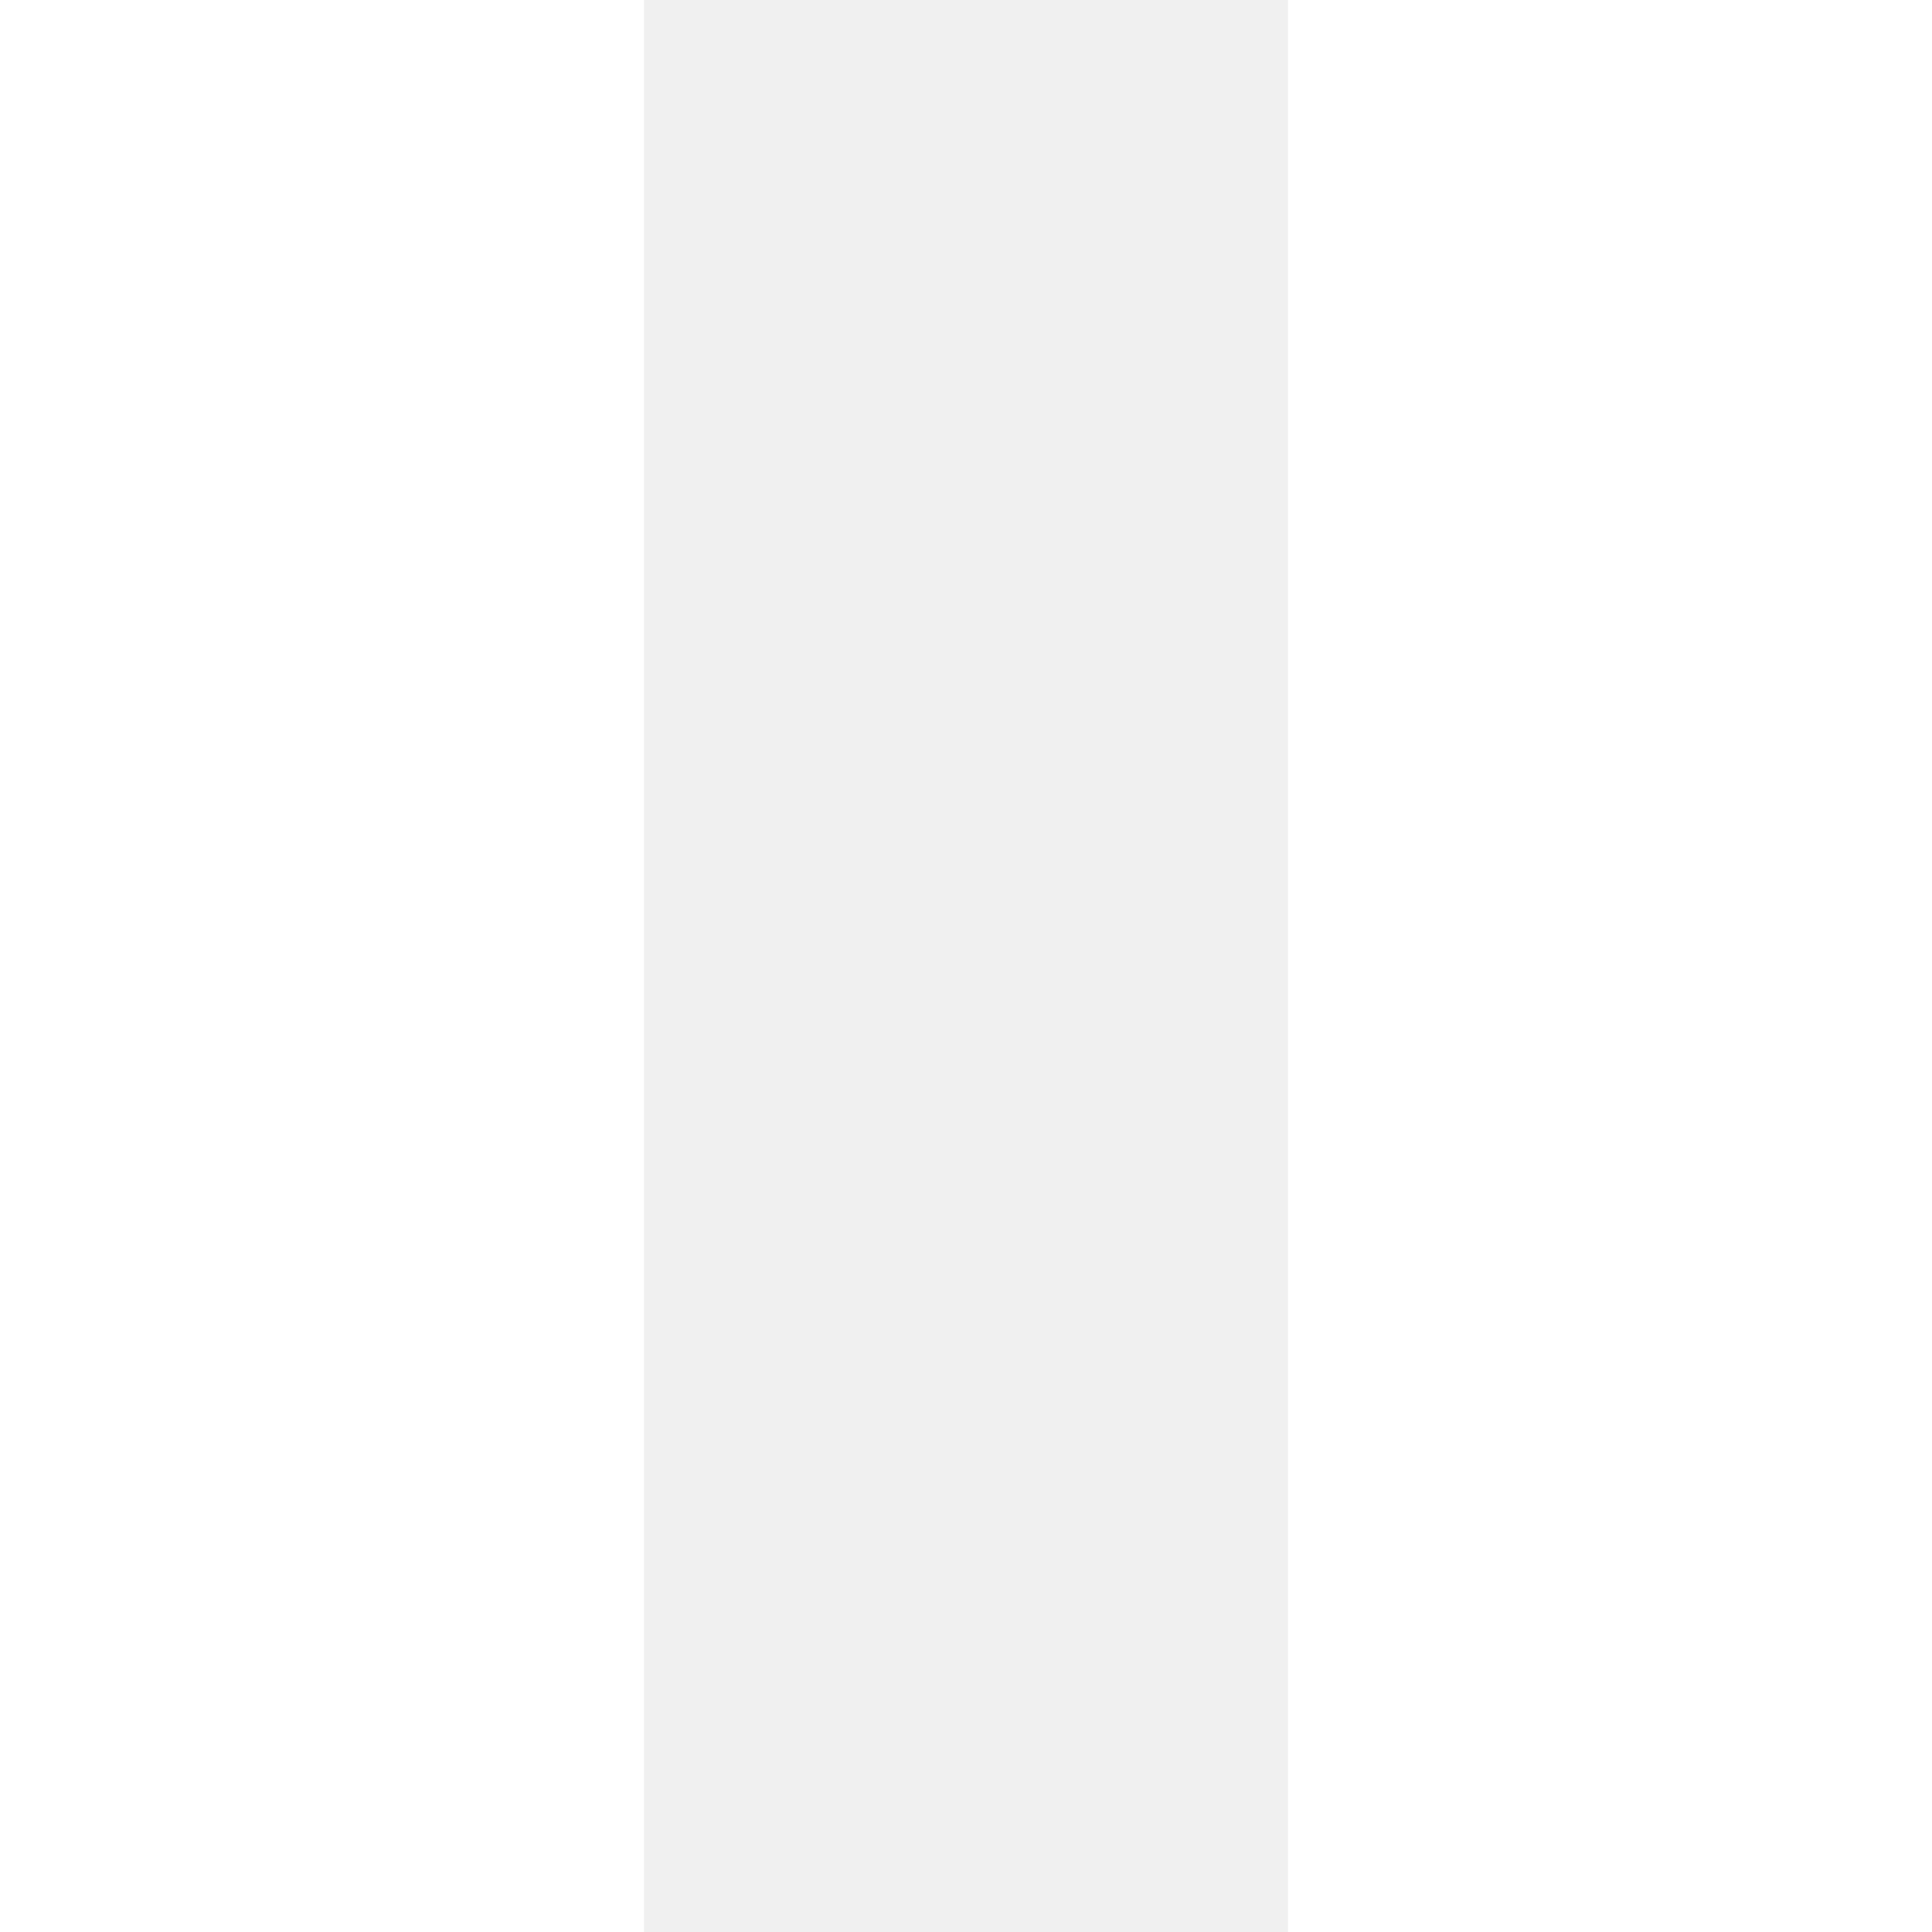
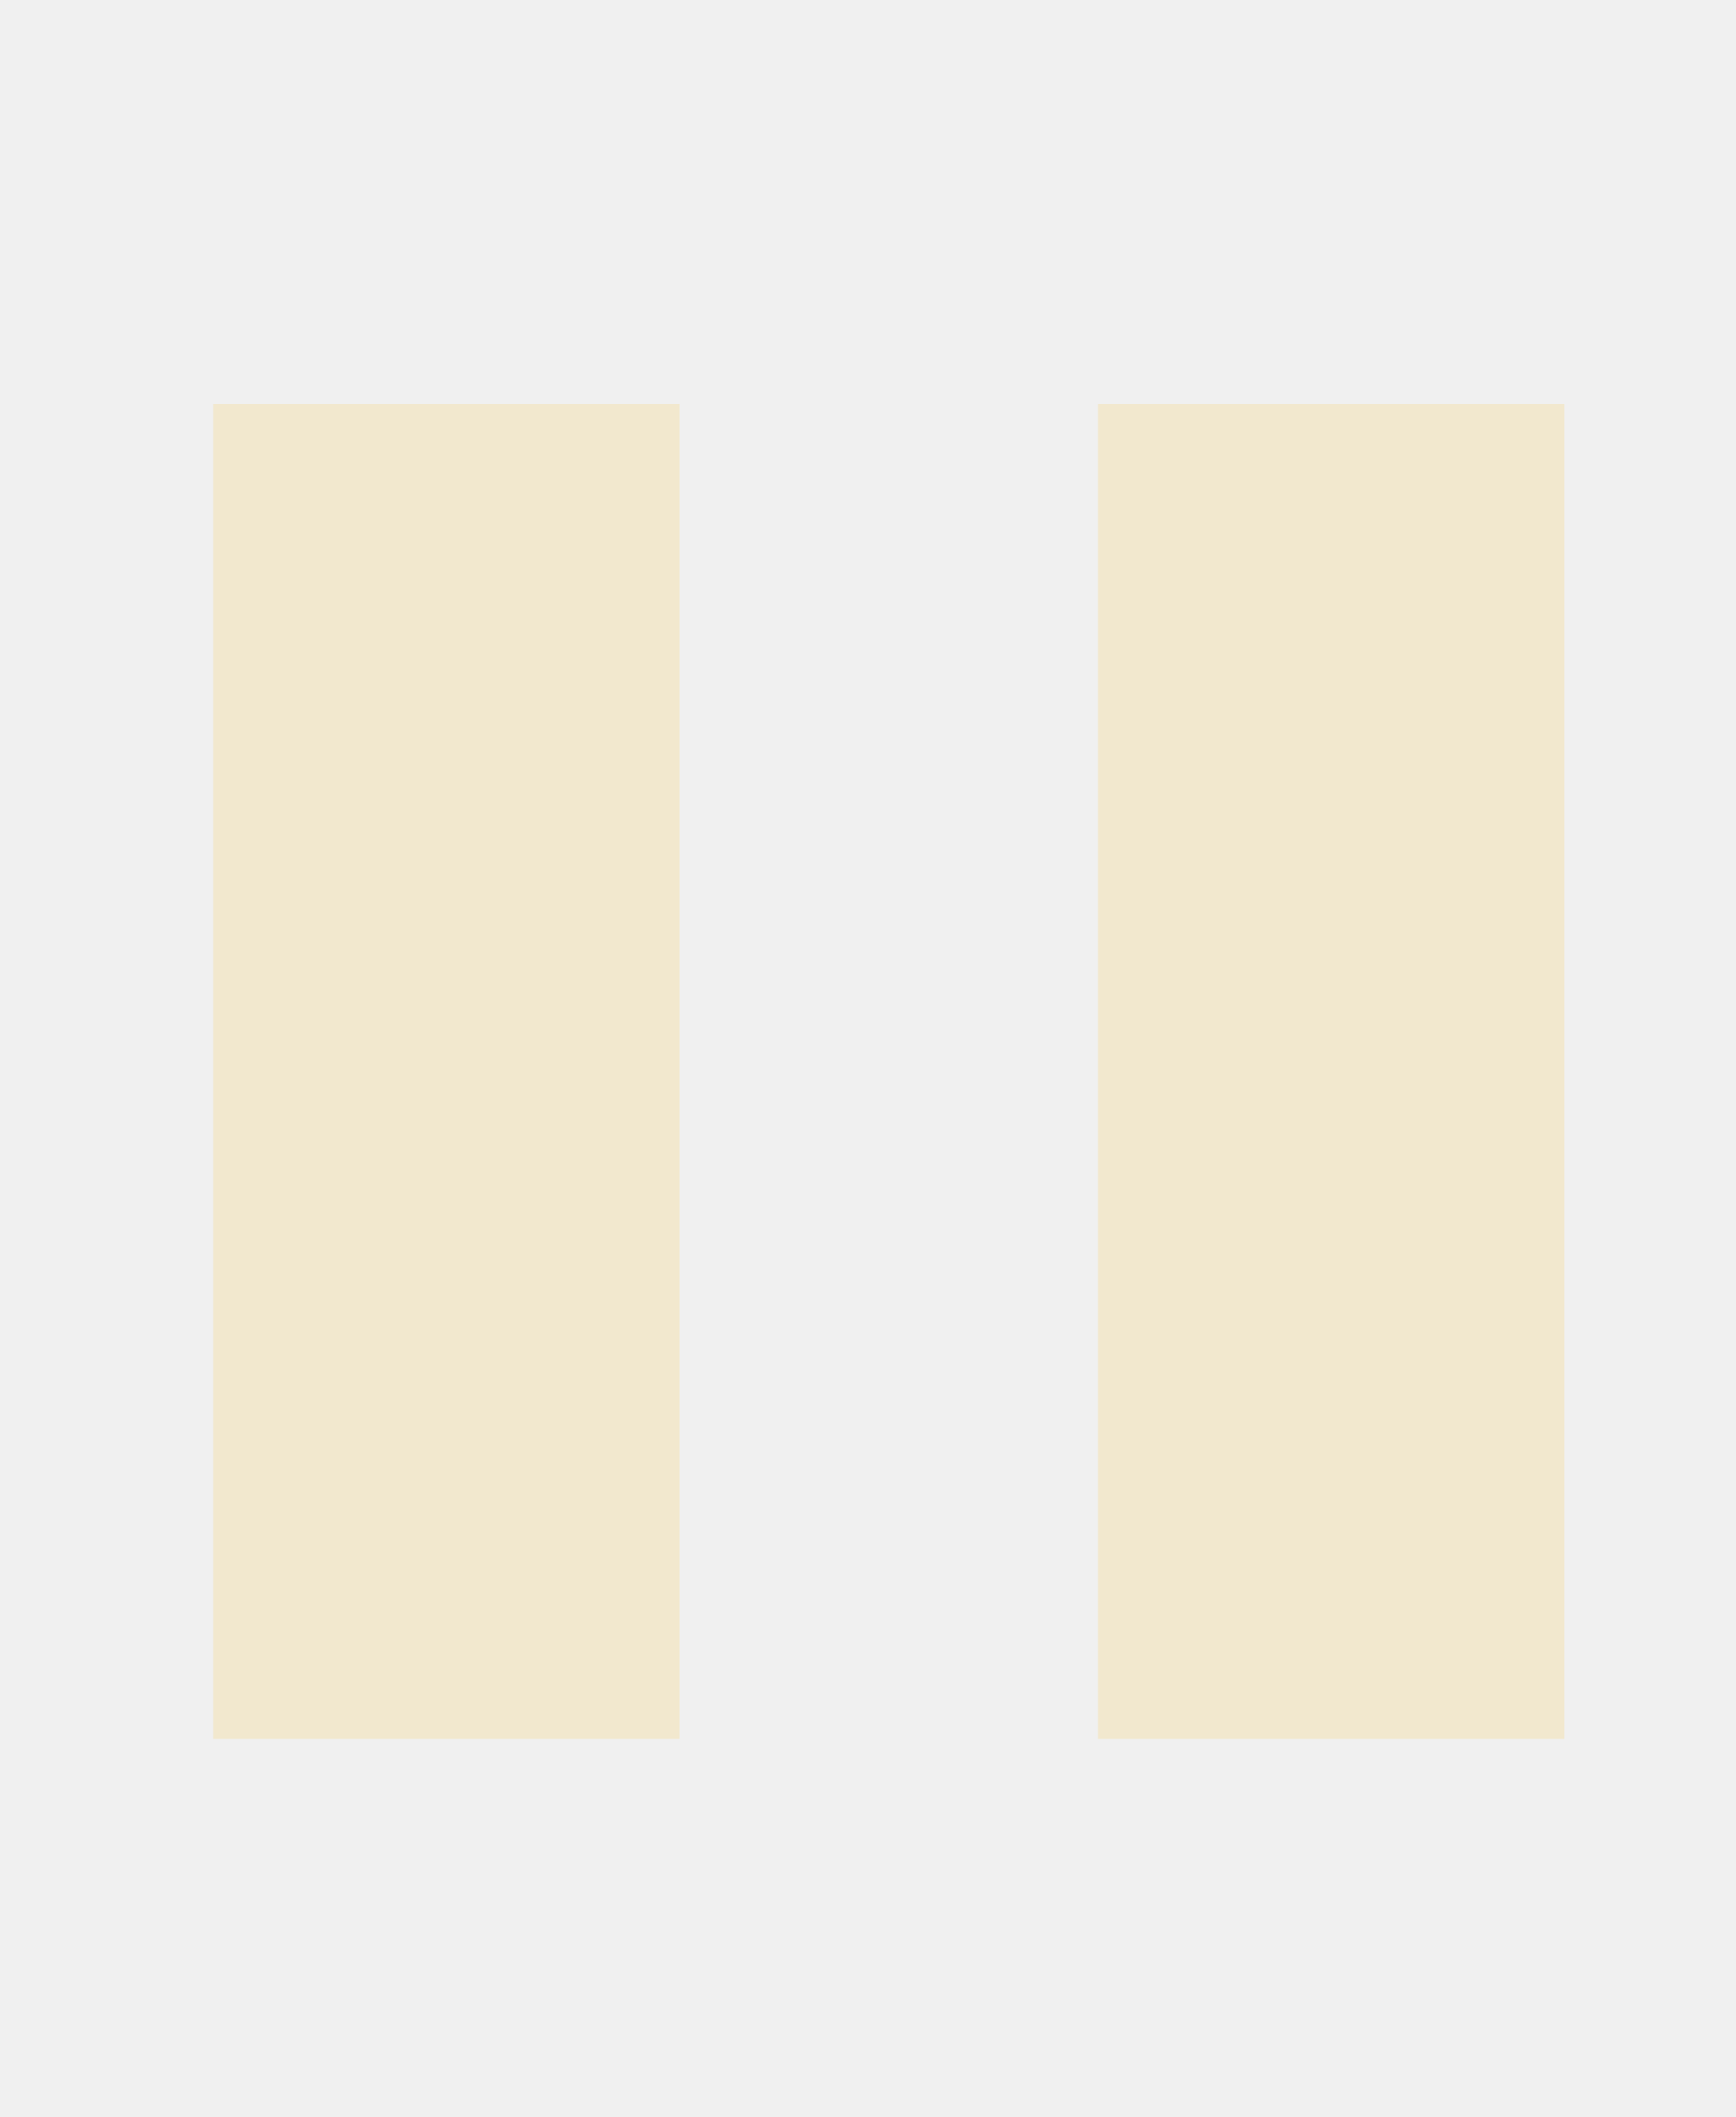
- <svg xmlns="http://www.w3.org/2000/svg" width="90" height="90" viewBox="0 0 90 90" fill="none">
-   <rect width="30" height="90" fill="white" />
-   <rect x="60" width="30" height="90" fill="white" />
+ <svg xmlns="http://www.w3.org/2000/svg" width="12.873mm" height="15.706mm" viewBox="0 0 12.873 15.706" version="1.1" id="svg1051">
+   <defs id="defs1048" />
+   <g id="layer1" transform="translate(-6.899764,-80.52547)">
+     <rect style="fill:#f2e8ce;fill-opacity:1;stroke:#f2e8ce;stroke-width:3.219;stroke-linecap:round;stroke-linejoin:miter;stroke-miterlimit:4;stroke-dasharray:none;stroke-opacity:1;paint-order:stroke markers fill" id="rect1593" width="0.241" height="6.685" x="16.655" y="85.132" />
+     <rect style="fill:#f2e8ce;fill-opacity:1;stroke:#f2e8ce;stroke-width:3.219;stroke-linecap:round;stroke-linejoin:miter;stroke-miterlimit:4;stroke-dasharray:none;stroke-opacity:1;paint-order:stroke markers fill" id="rect1593-3" width="0.241" height="6.685" x="10.091" y="85.132" />
+   </g>
</svg>
